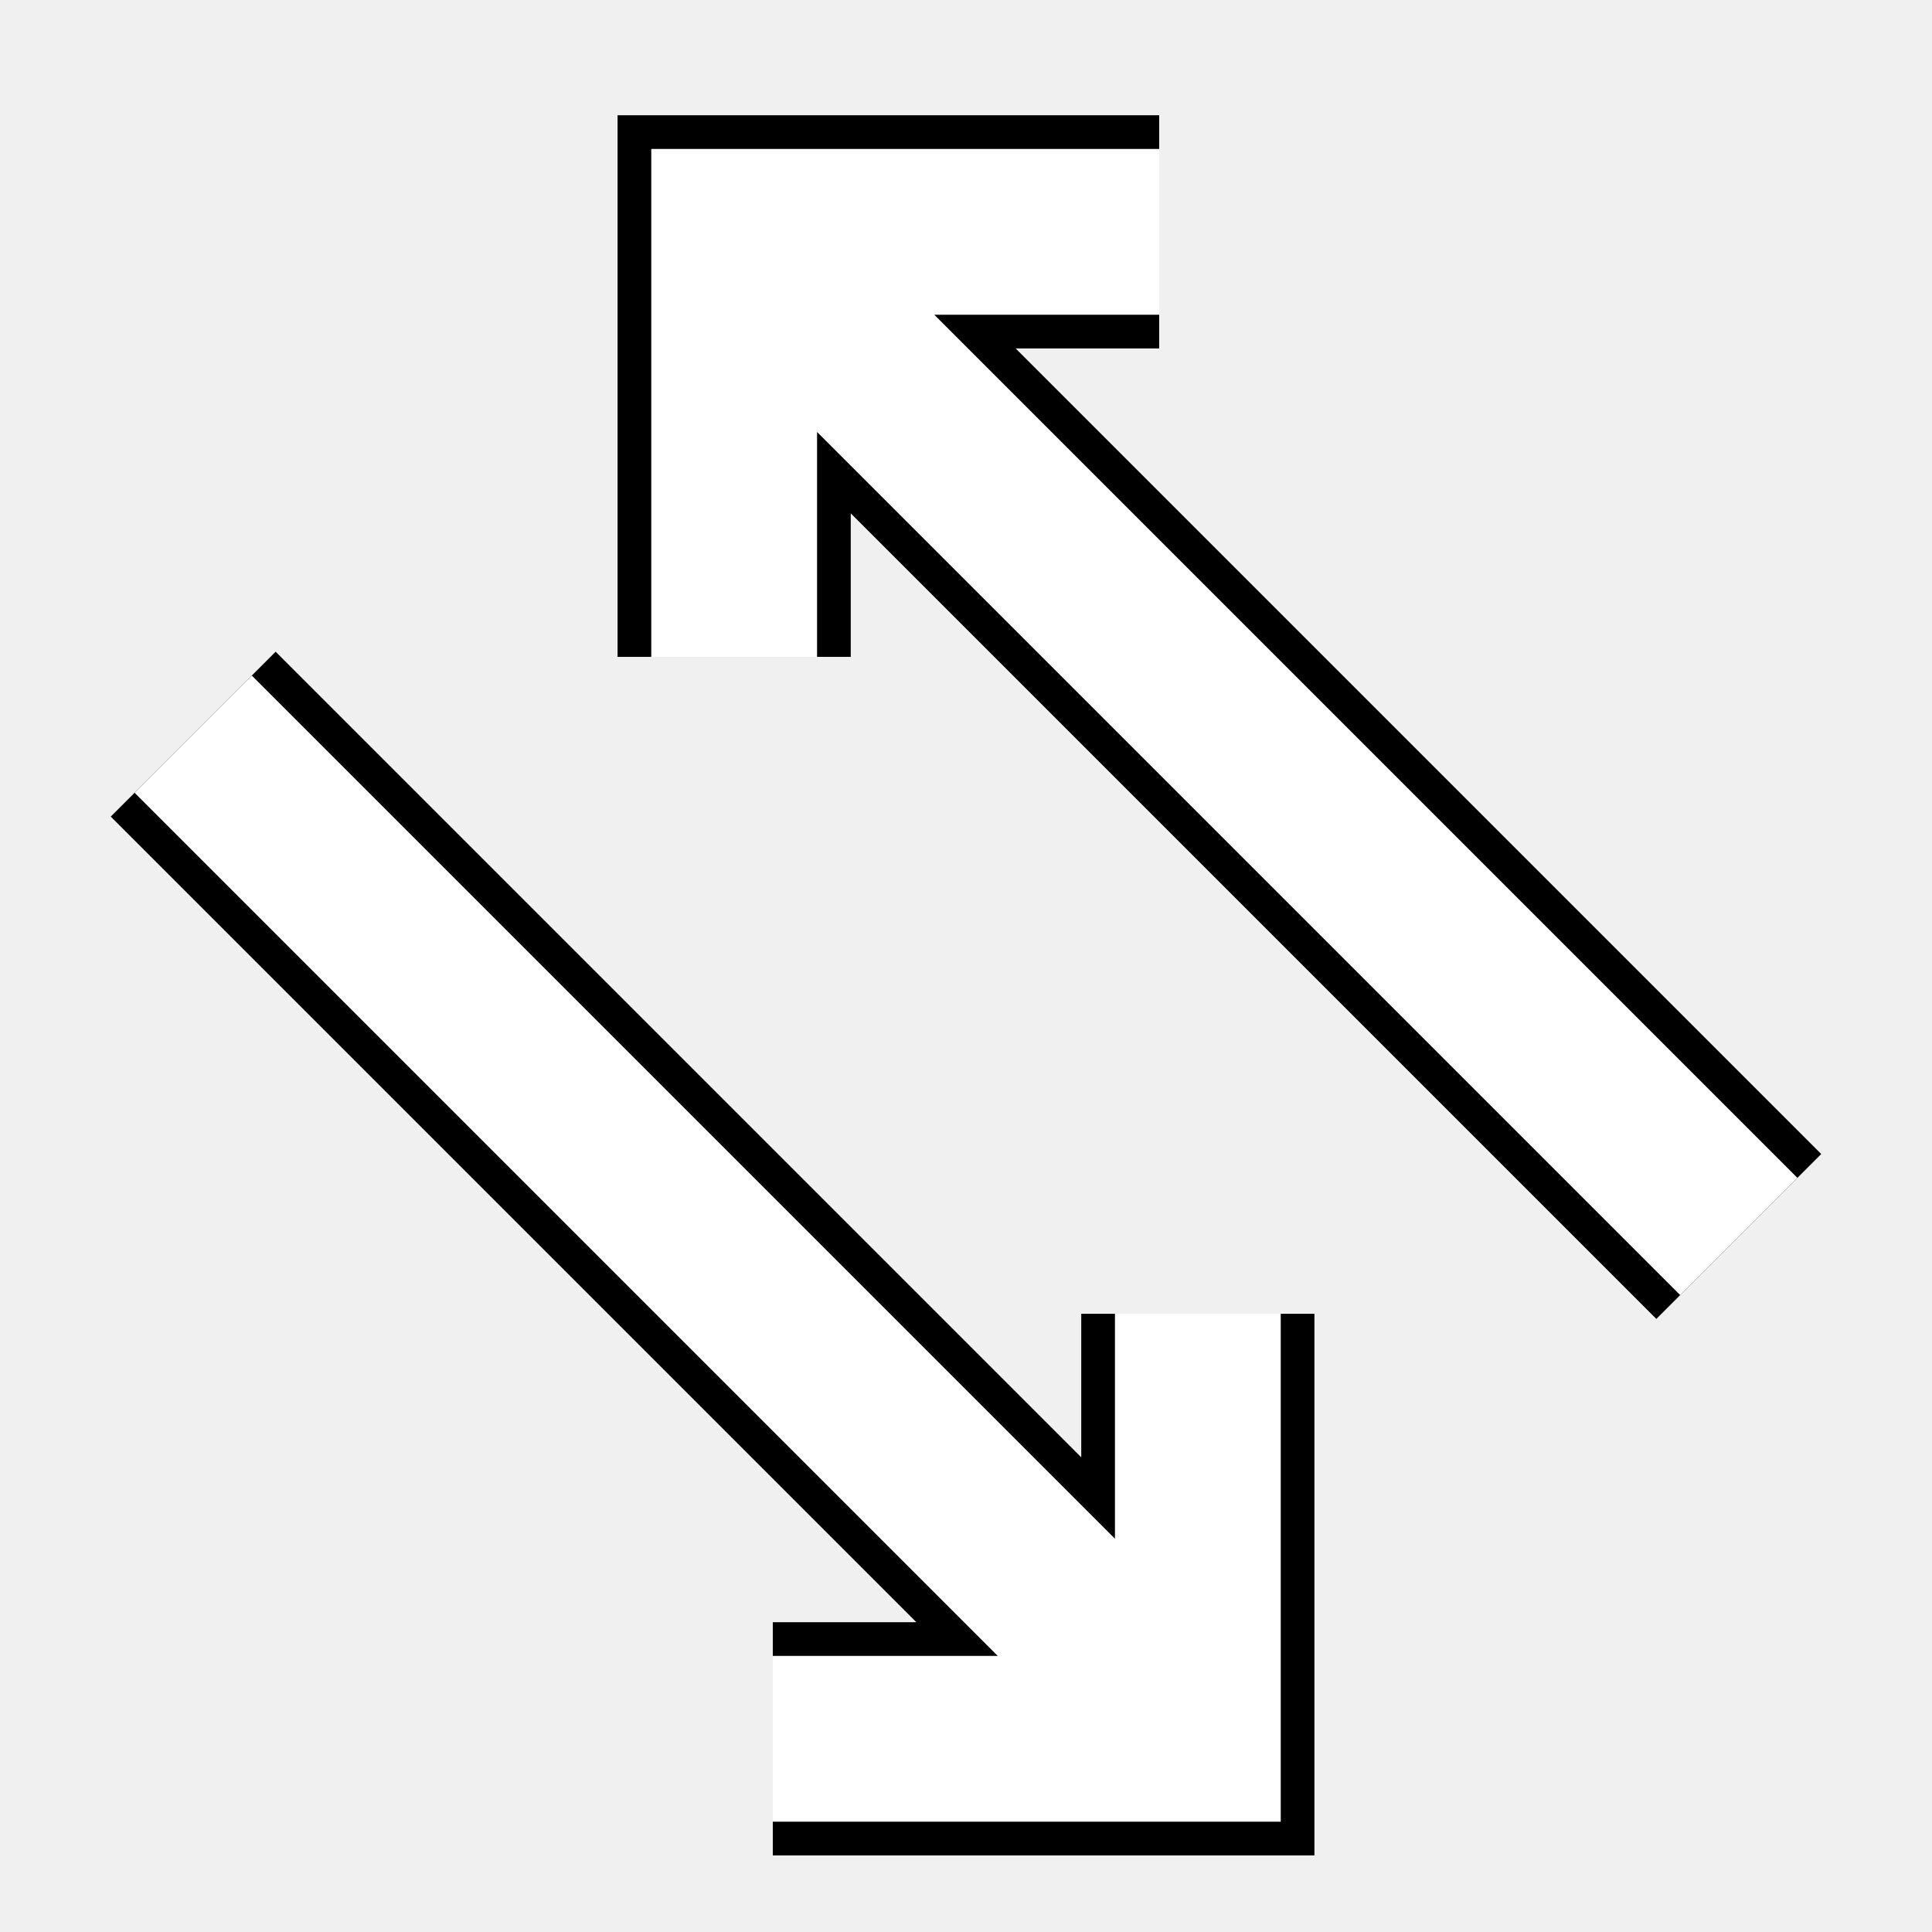
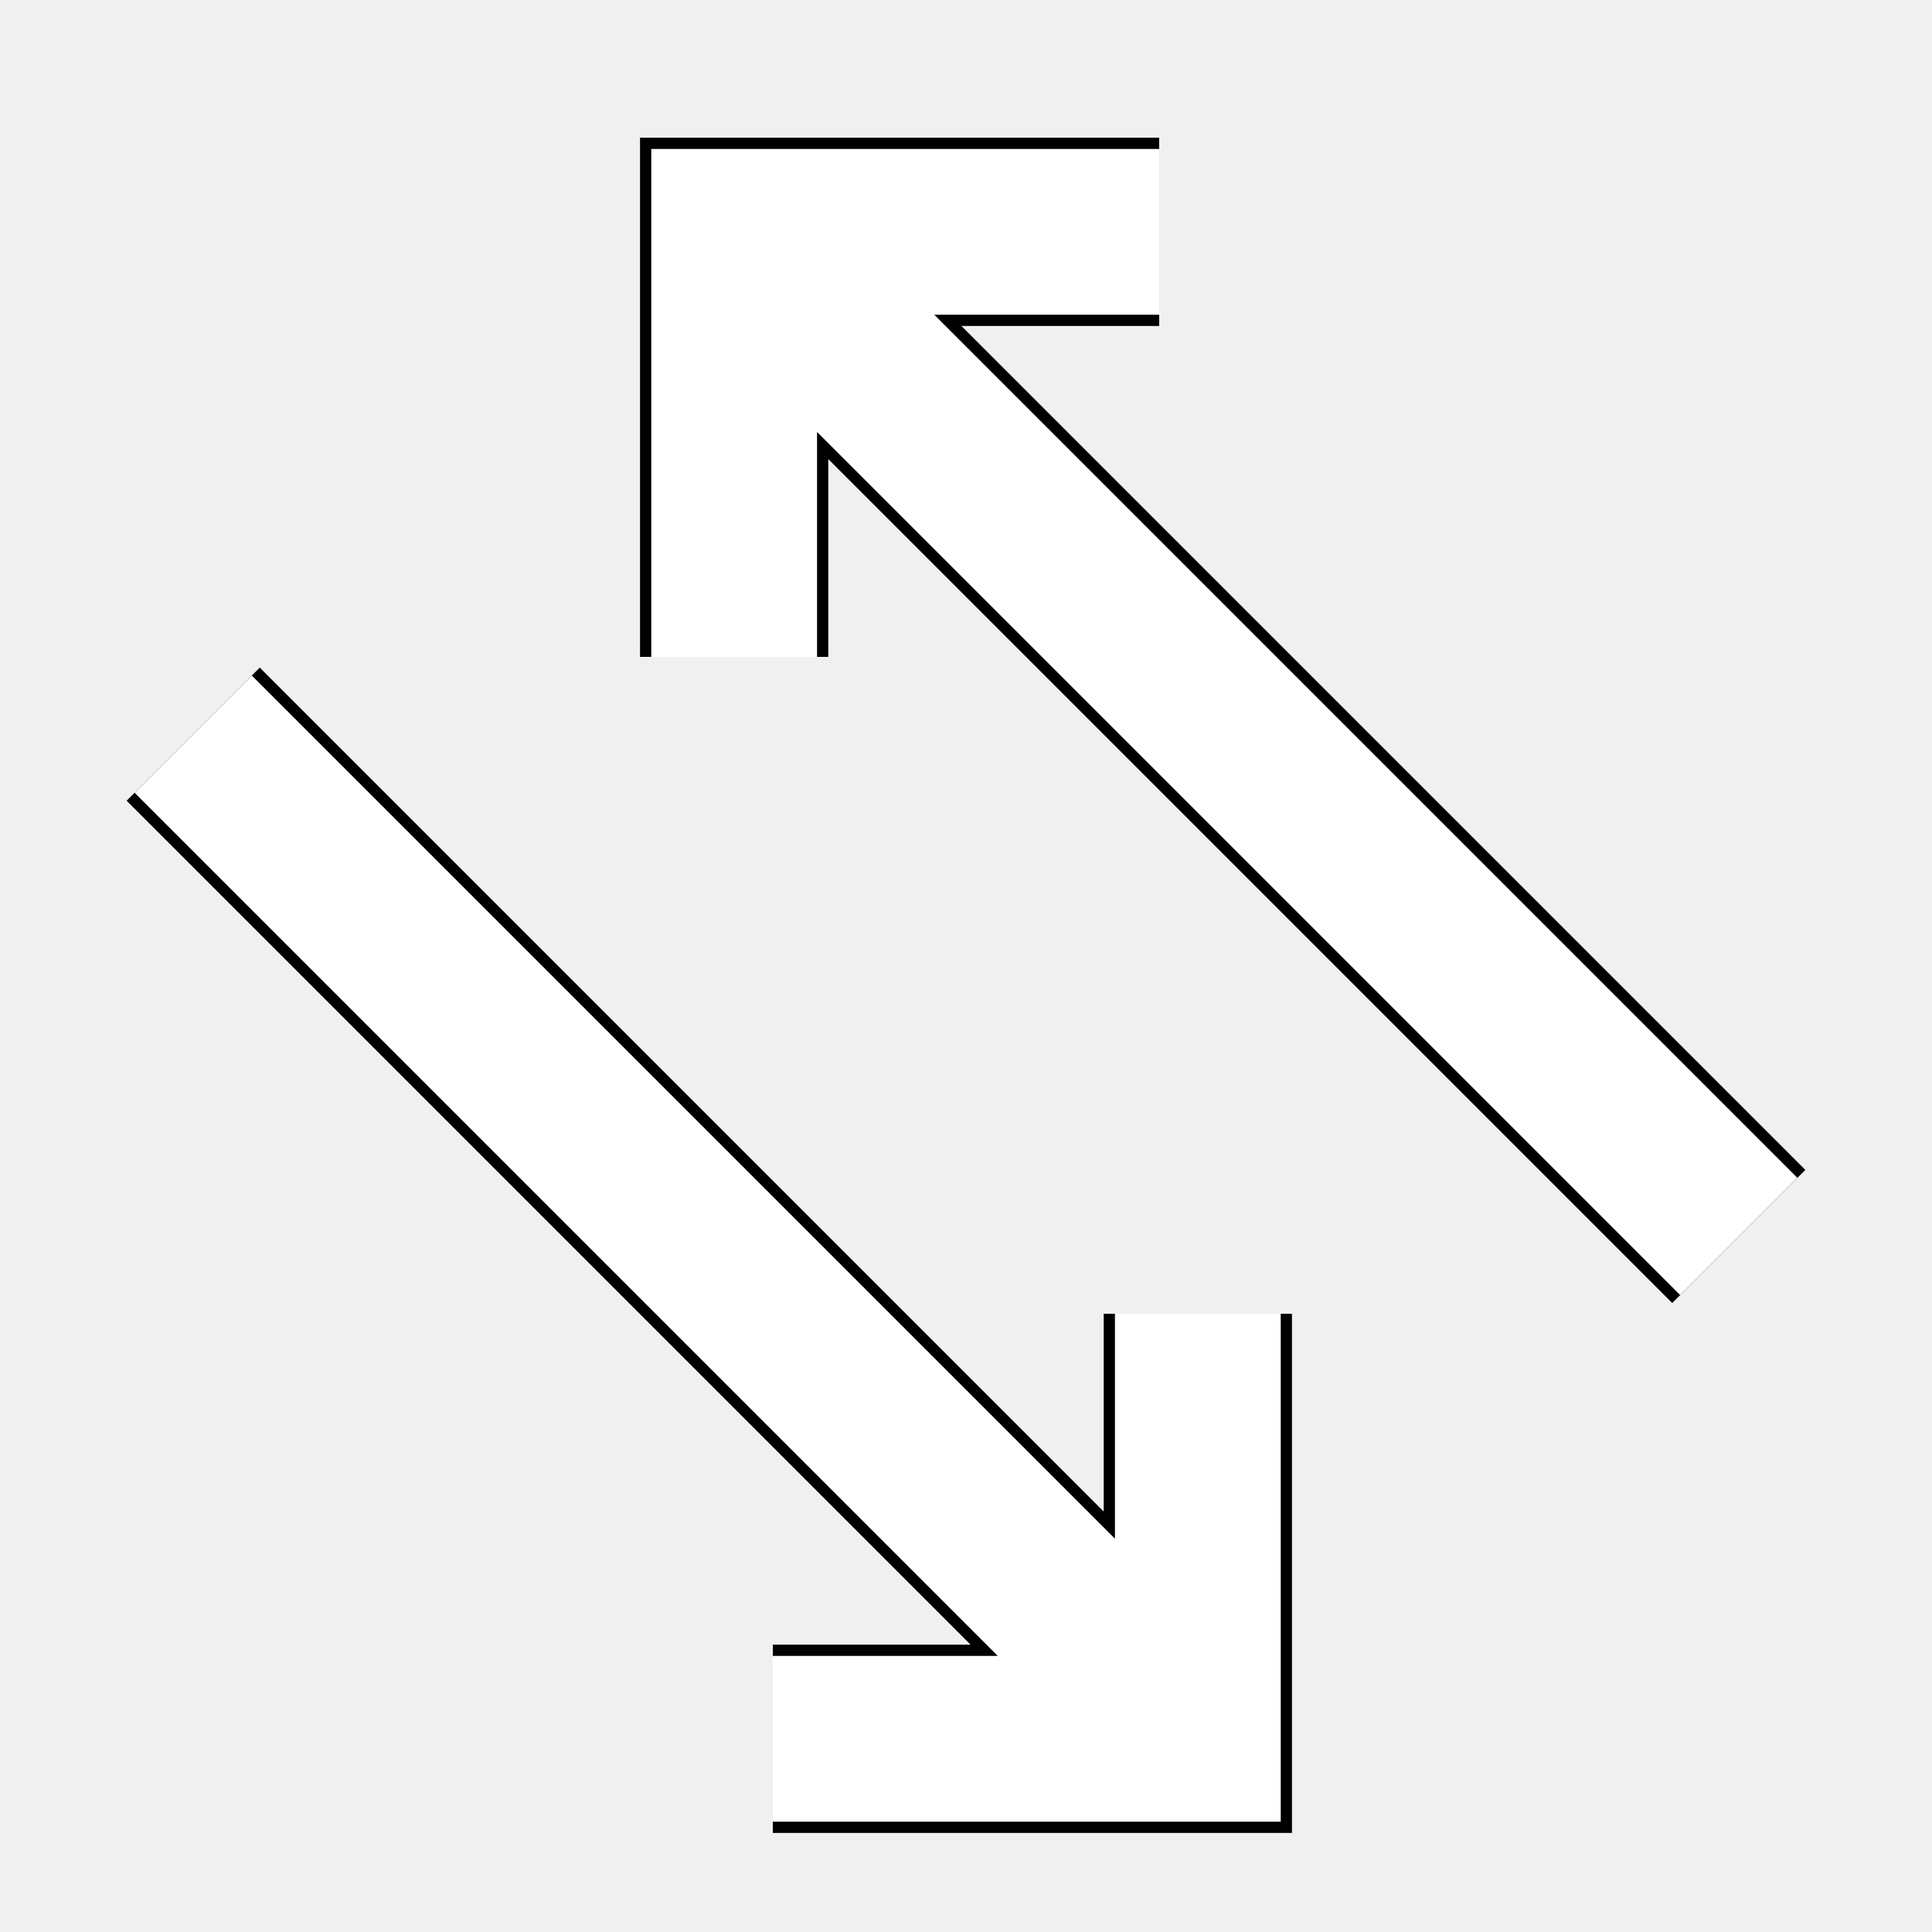
<svg xmlns="http://www.w3.org/2000/svg" x="0px" y="0px" width="96" height="96" viewBox="0 0 172 172" style=" fill:#000000;">
  <g fill="none" stroke="none" stroke-width="none" stroke-miterlimit="10" stroke-dasharray="" stroke-dashoffset="0" font-family="none" font-size="none" style="mix-blend-mode: normal">
    <path d="M0,172v-172h172v172z" stroke="none" stroke-width="1" />
-     <g stroke="#000" stroke-width="20.76">
+     <g stroke="#000" stroke-width="16.76">
      <path d="M17.2,65.36l88.446,88.446M106.64,116.96v37.84h-37.84M154.8,110.08l-89.44,-89.44M65.36,58.48v-37.84h37.84" />
    </g>
  </g>
  <g fill="none" stroke="none" stroke-width="none" stroke-miterlimit="10" stroke-dasharray="" stroke-dashoffset="0" font-family="none" font-size="none" style="mix-blend-mode: normal">
    <path d="M0,172v-172h172v172z" stroke="none" stroke-width="1" />
    <g stroke="#ffffff" stroke-width="14.76">
      <path d="M17.2,65.36l88.446,88.446M106.64,116.96v37.84h-37.84M154.8,110.08l-89.44,-89.44M65.36,58.48v-37.84h37.84" />
    </g>
  </g>
</svg>
